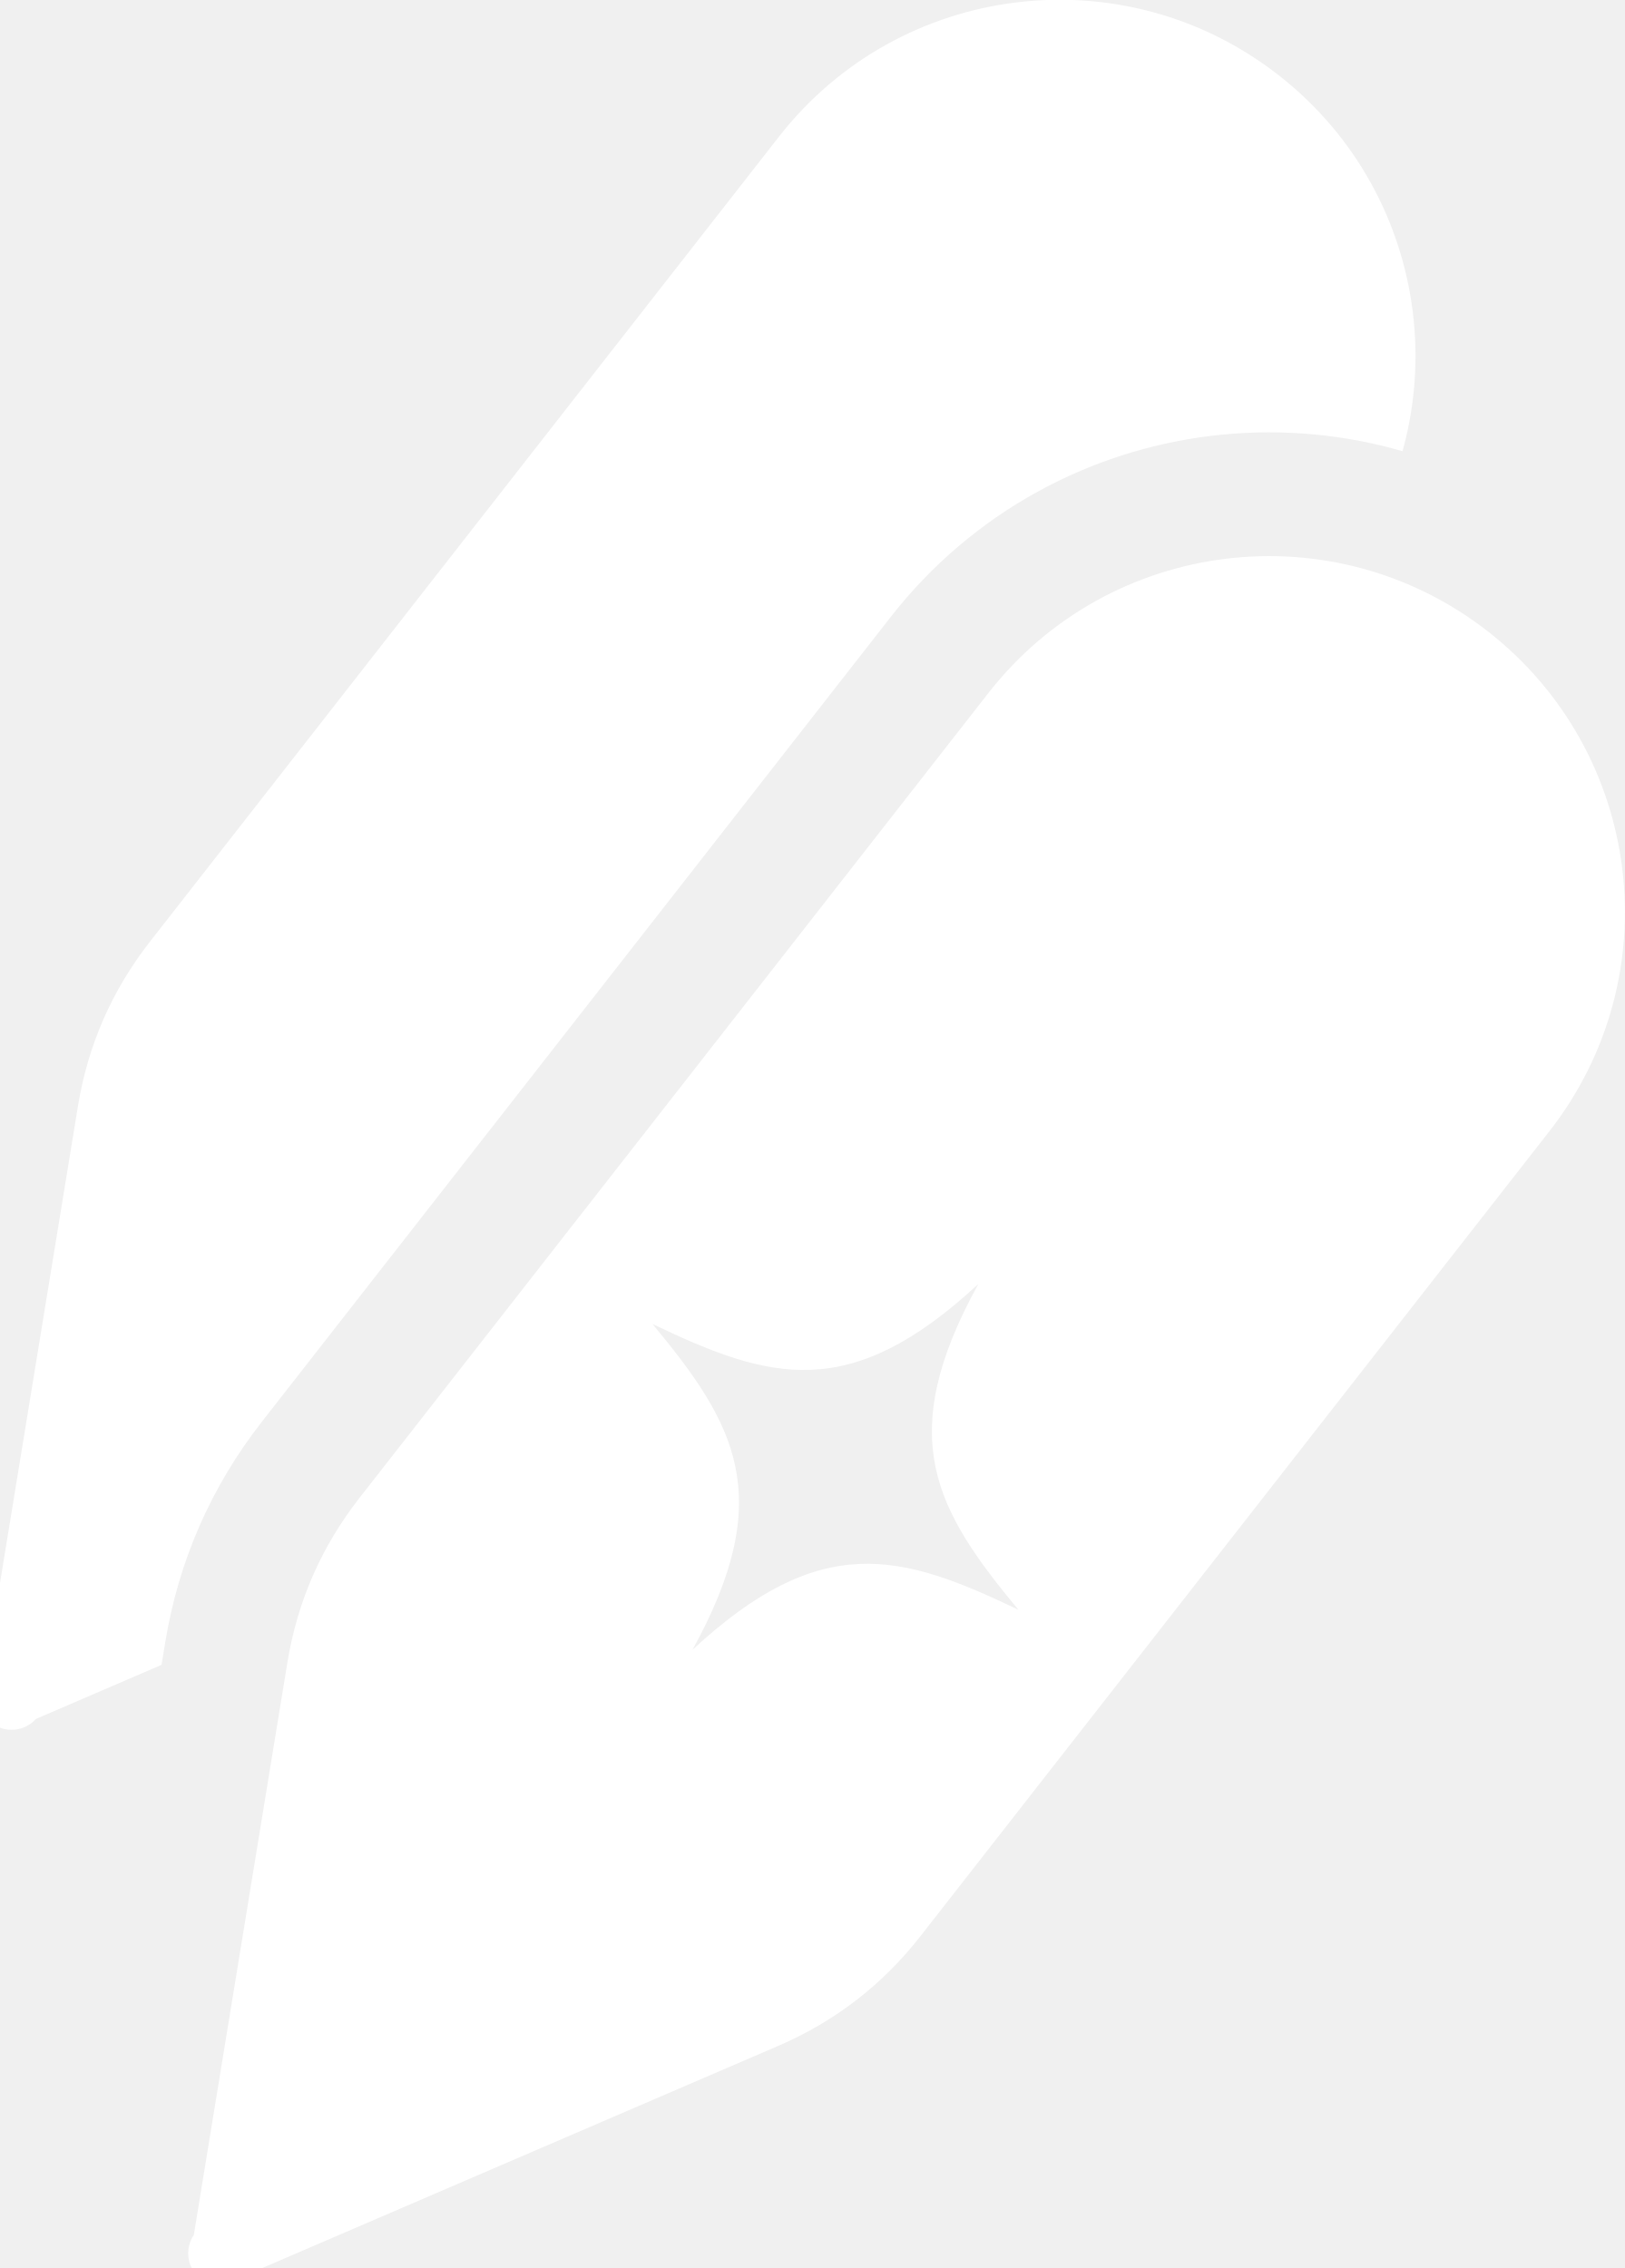
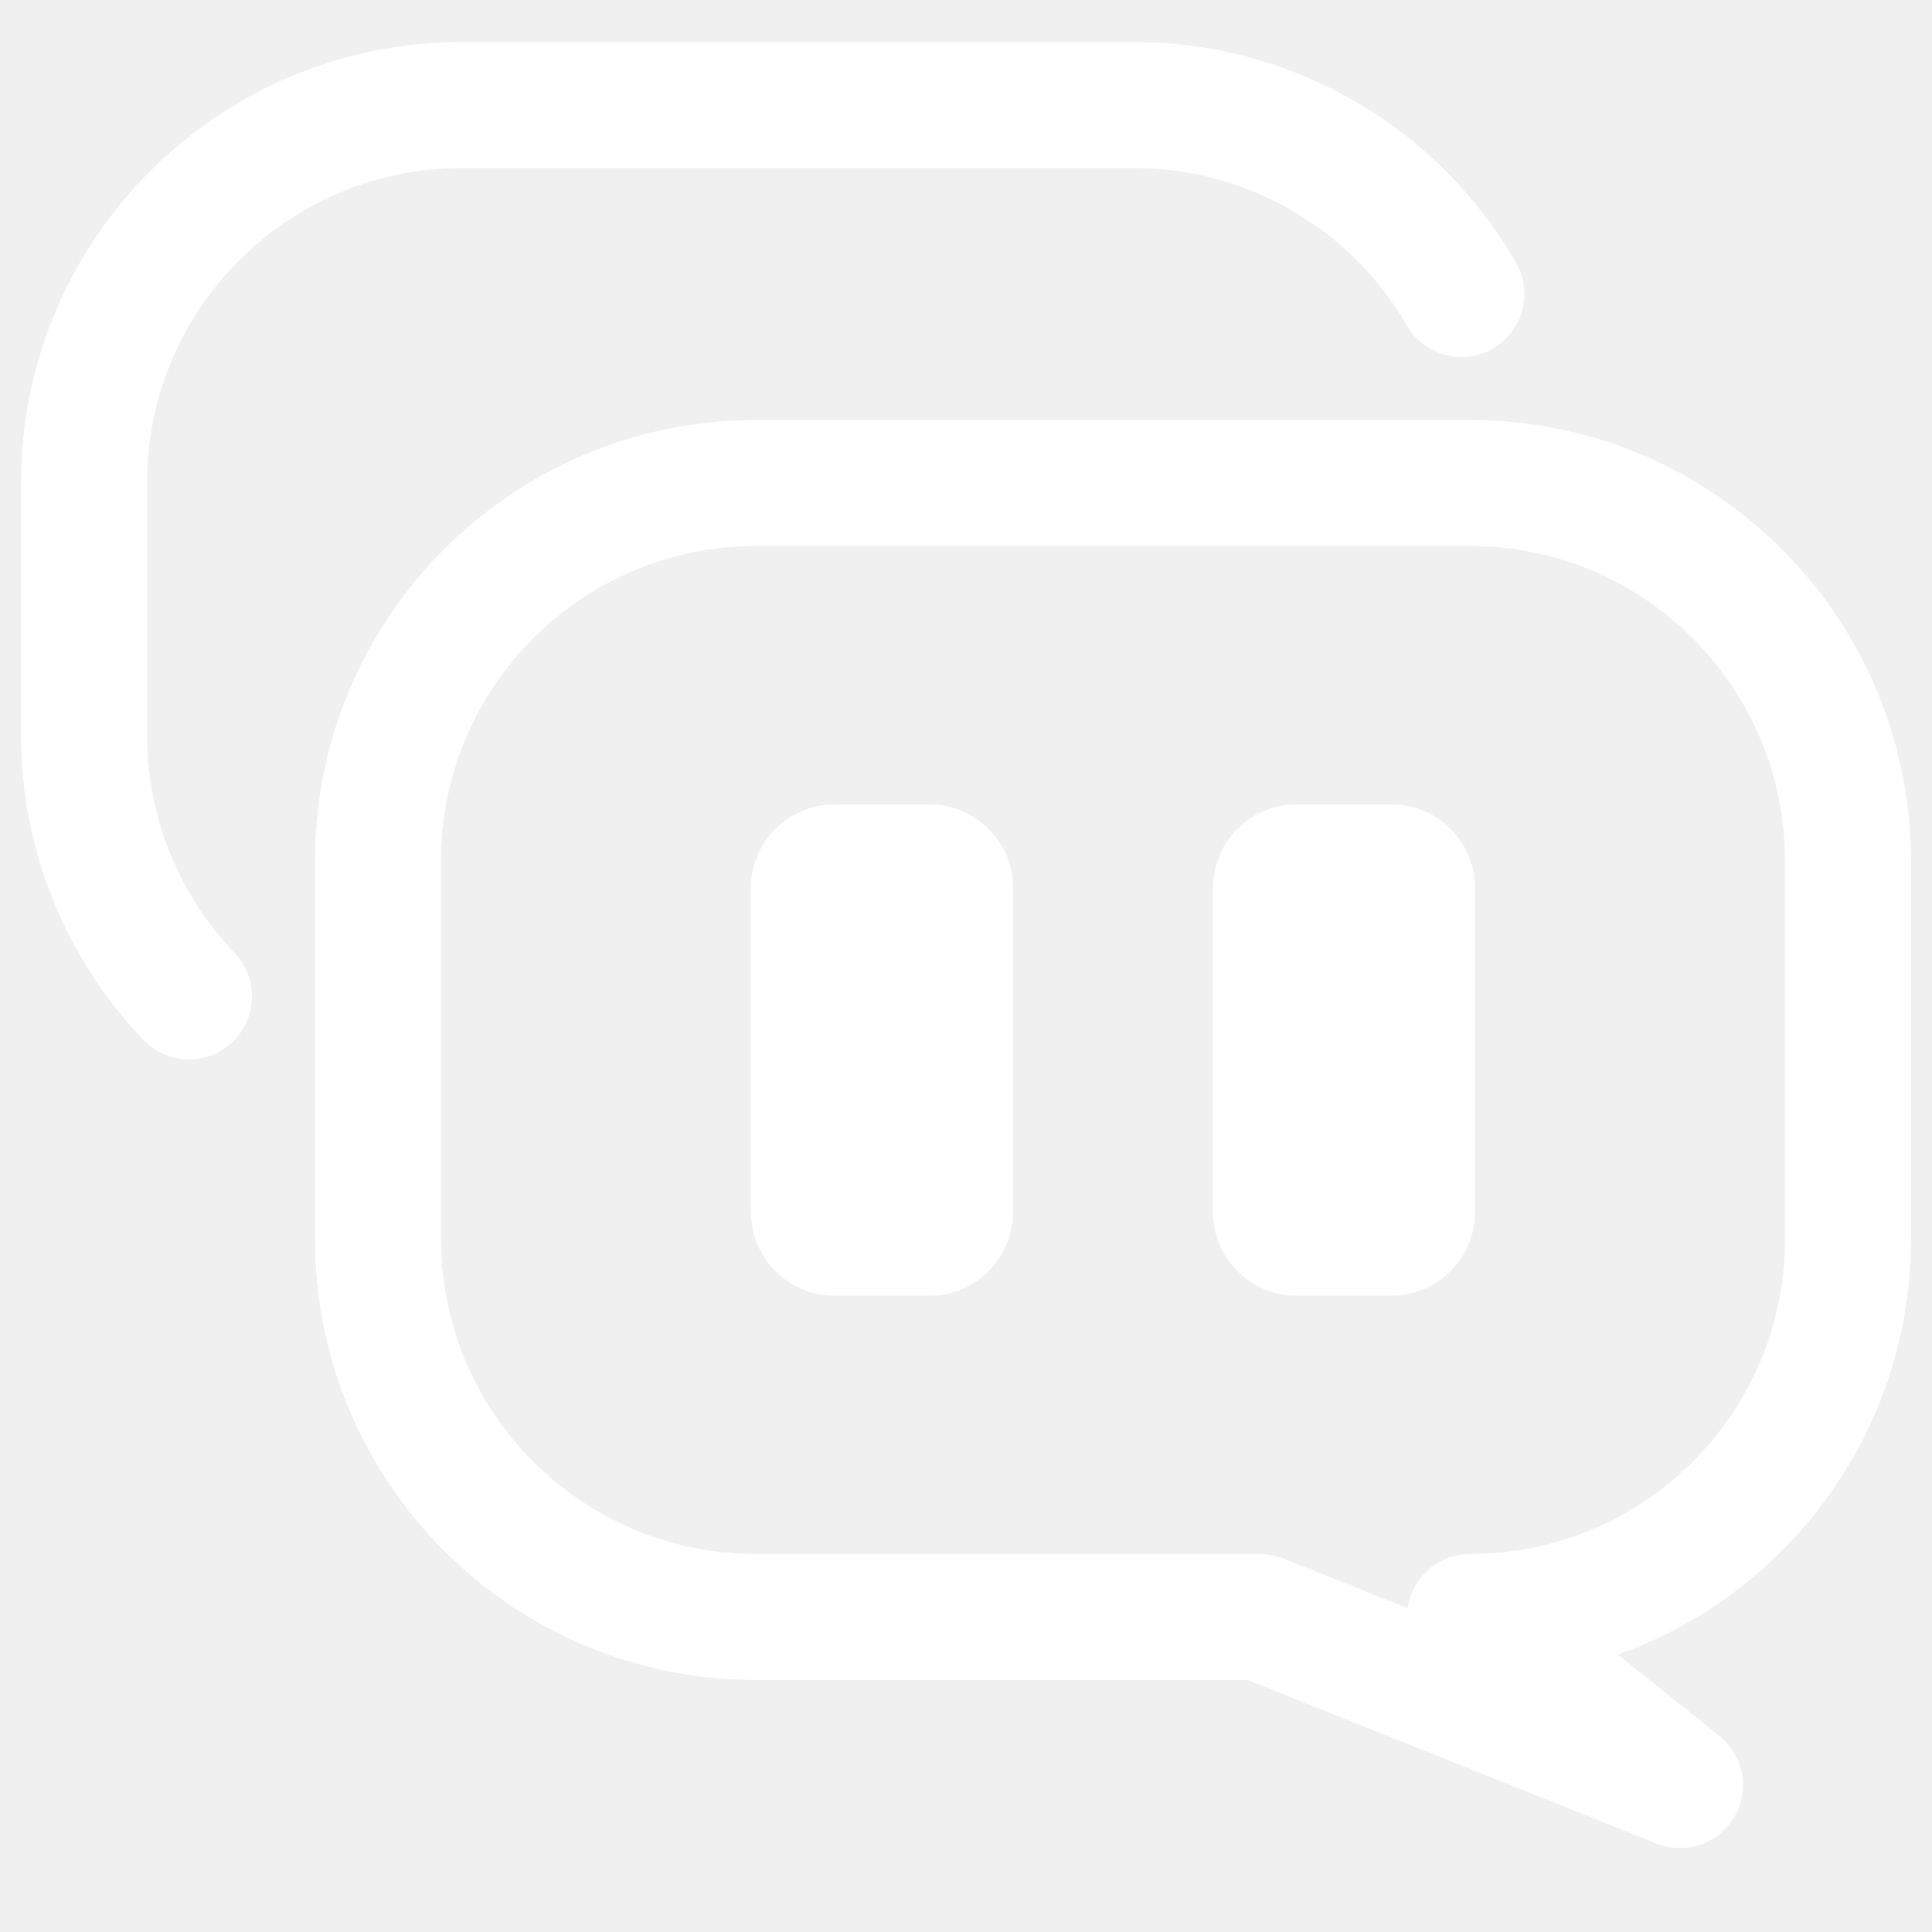
- <svg xmlns="http://www.w3.org/2000/svg" width="716.27" height="1000" viewBox="0 0 716.27 1000">
-   <g transform="translate(0 0) scale(65.07232) translate(-3.5862 -1.2009)">
-     <g transform="translate(9 9) scale(1.0485) translate(-9.411 -8.796) rotate(38 9 9)" fill="#FFFFFF">
-       <mask id="m" maskUnits="userSpaceOnUse" x="-2" y="-2" width="22" height="22">
-         <rect x="-2" y="-2" width="22" height="22" fill="#FFFFFF" />
-         <path d="M8.34 5.5a2.3 2.3 0 0 1 4.6 0L12.94 12.102Q12.94 12.7 12.653 13.225L10.852 16.514a.212 .212 0 0 1-.423 0L8.627 13.225Q8.34 12.7 8.34 12.102Z" fill="#000000" stroke="#000000" stroke-width="1.6" stroke-linejoin="round" />
-       </mask>
-       <path d="M5.06 3.5a2.3 2.3 0 0 1 4.6 0L9.66 10.102Q9.66 10.7 9.373 11.225L7.572 14.514a.212 .212 0 0 1-.423 0L5.347 11.225Q5.06 10.7 5.06 10.102Z" mask="url(#m)" />
-       <path fill-rule="evenodd" d="M8.34 5.5a2.3 2.3 0 0 1 4.6 0L12.94 12.102Q12.94 12.7 12.653 13.225L10.852 16.514a.212 .212 0 0 1-.423 0L8.627 13.225Q8.34 12.7 8.34 12.102ZM10.64 8.55C10.82 9.67 11.32 9.87 12.14 10.05C11.32 10.23 10.82 10.43 10.64 11.55C10.46 10.43 9.96 10.23 9.14 10.05C9.96 9.87 10.46 9.67 10.64 8.55Z" />
-     </g>
+ <svg xmlns="http://www.w3.org/2000/svg" width="1000" height="1000" viewBox="4 3 92 92">
+   <path d="M13 50.45 A18 18 0 0 1 8 38 V26 A18 18 0 0 1 26 8 H58 A18 18 0 0 1 73.59 17" fill="none" stroke="#FFFFFF" stroke-width="6" stroke-linecap="round" stroke-linejoin="round" />
+   <path d="M40 26 H74 A18 18 0 0 1 92 44 V62 A18 18 0 0 1 74 80 H74 L84 88 L64 80 H40 A18 18 0 0 1 22 62 V44 A18 18 0 0 1 40 26 Z" fill="none" stroke="#FFFFFF" stroke-width="6" stroke-linejoin="round" />
+   <g fill="#FFFFFF">
+     <rect x="39.76" y="41.30" width="12.48" height="23.40" rx="3.99" />
+     <rect x="61.76" y="41.30" width="12.48" height="23.40" rx="3.99" />
  </g>
</svg>
